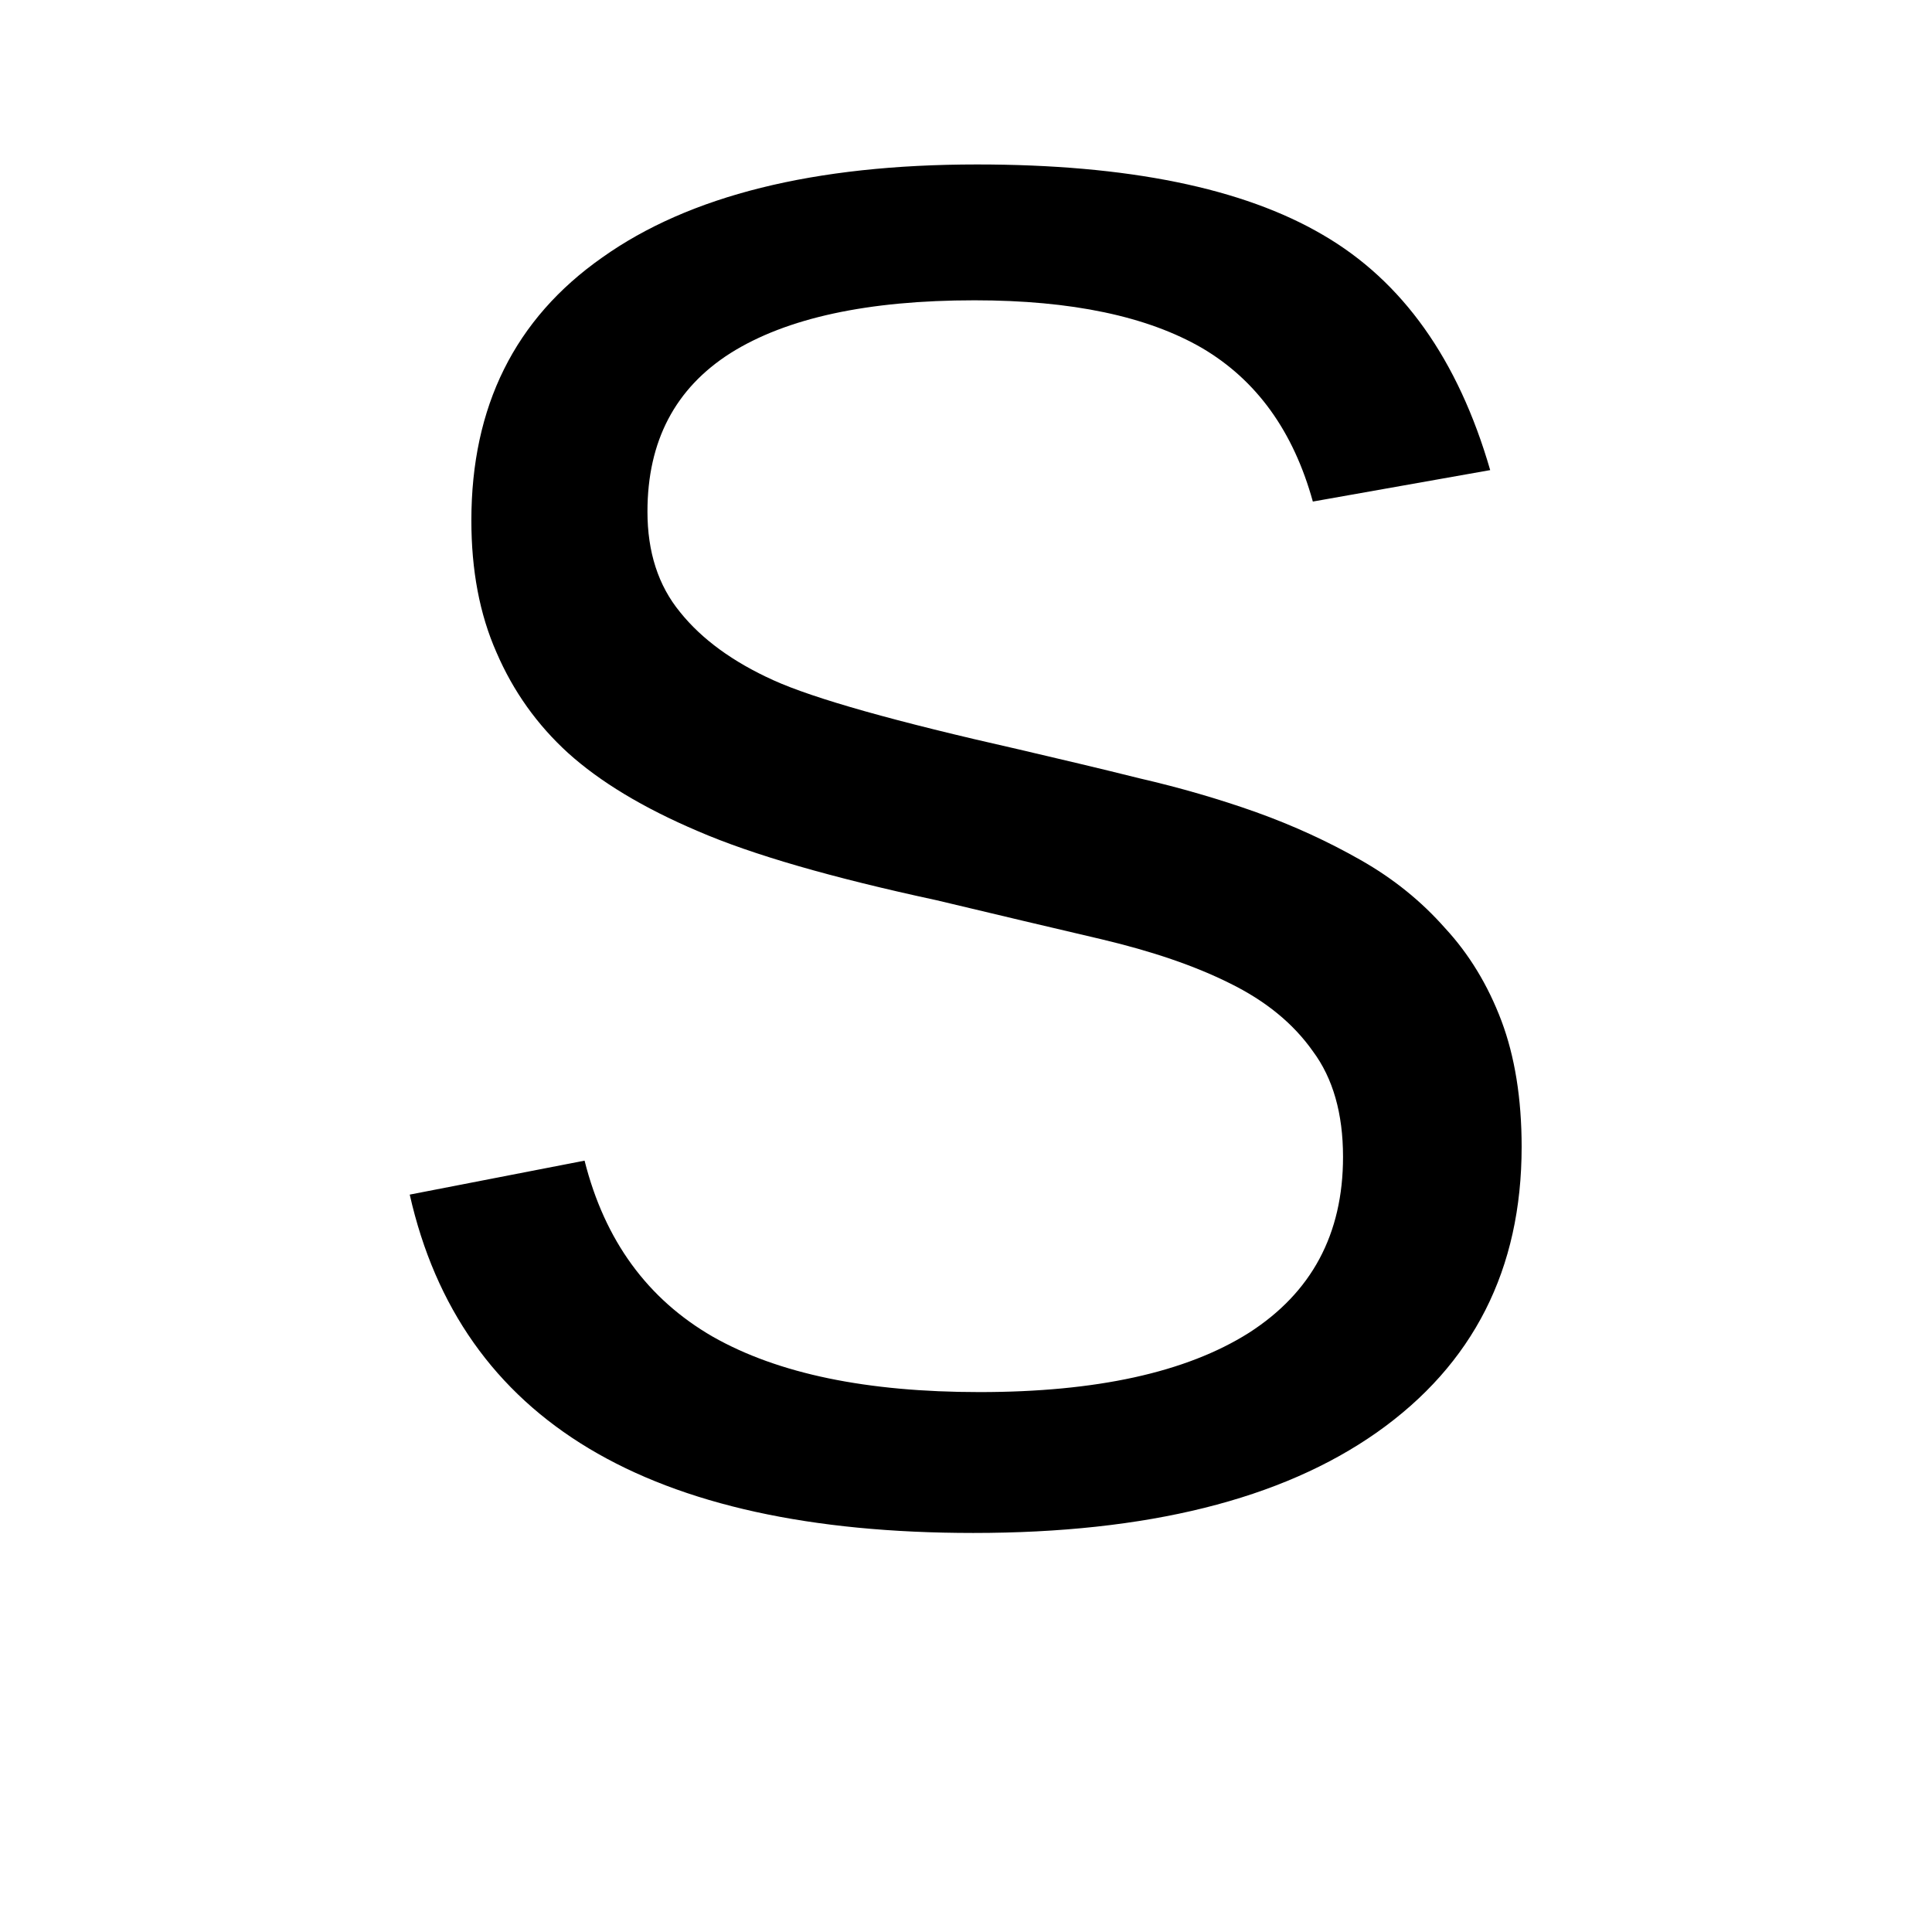
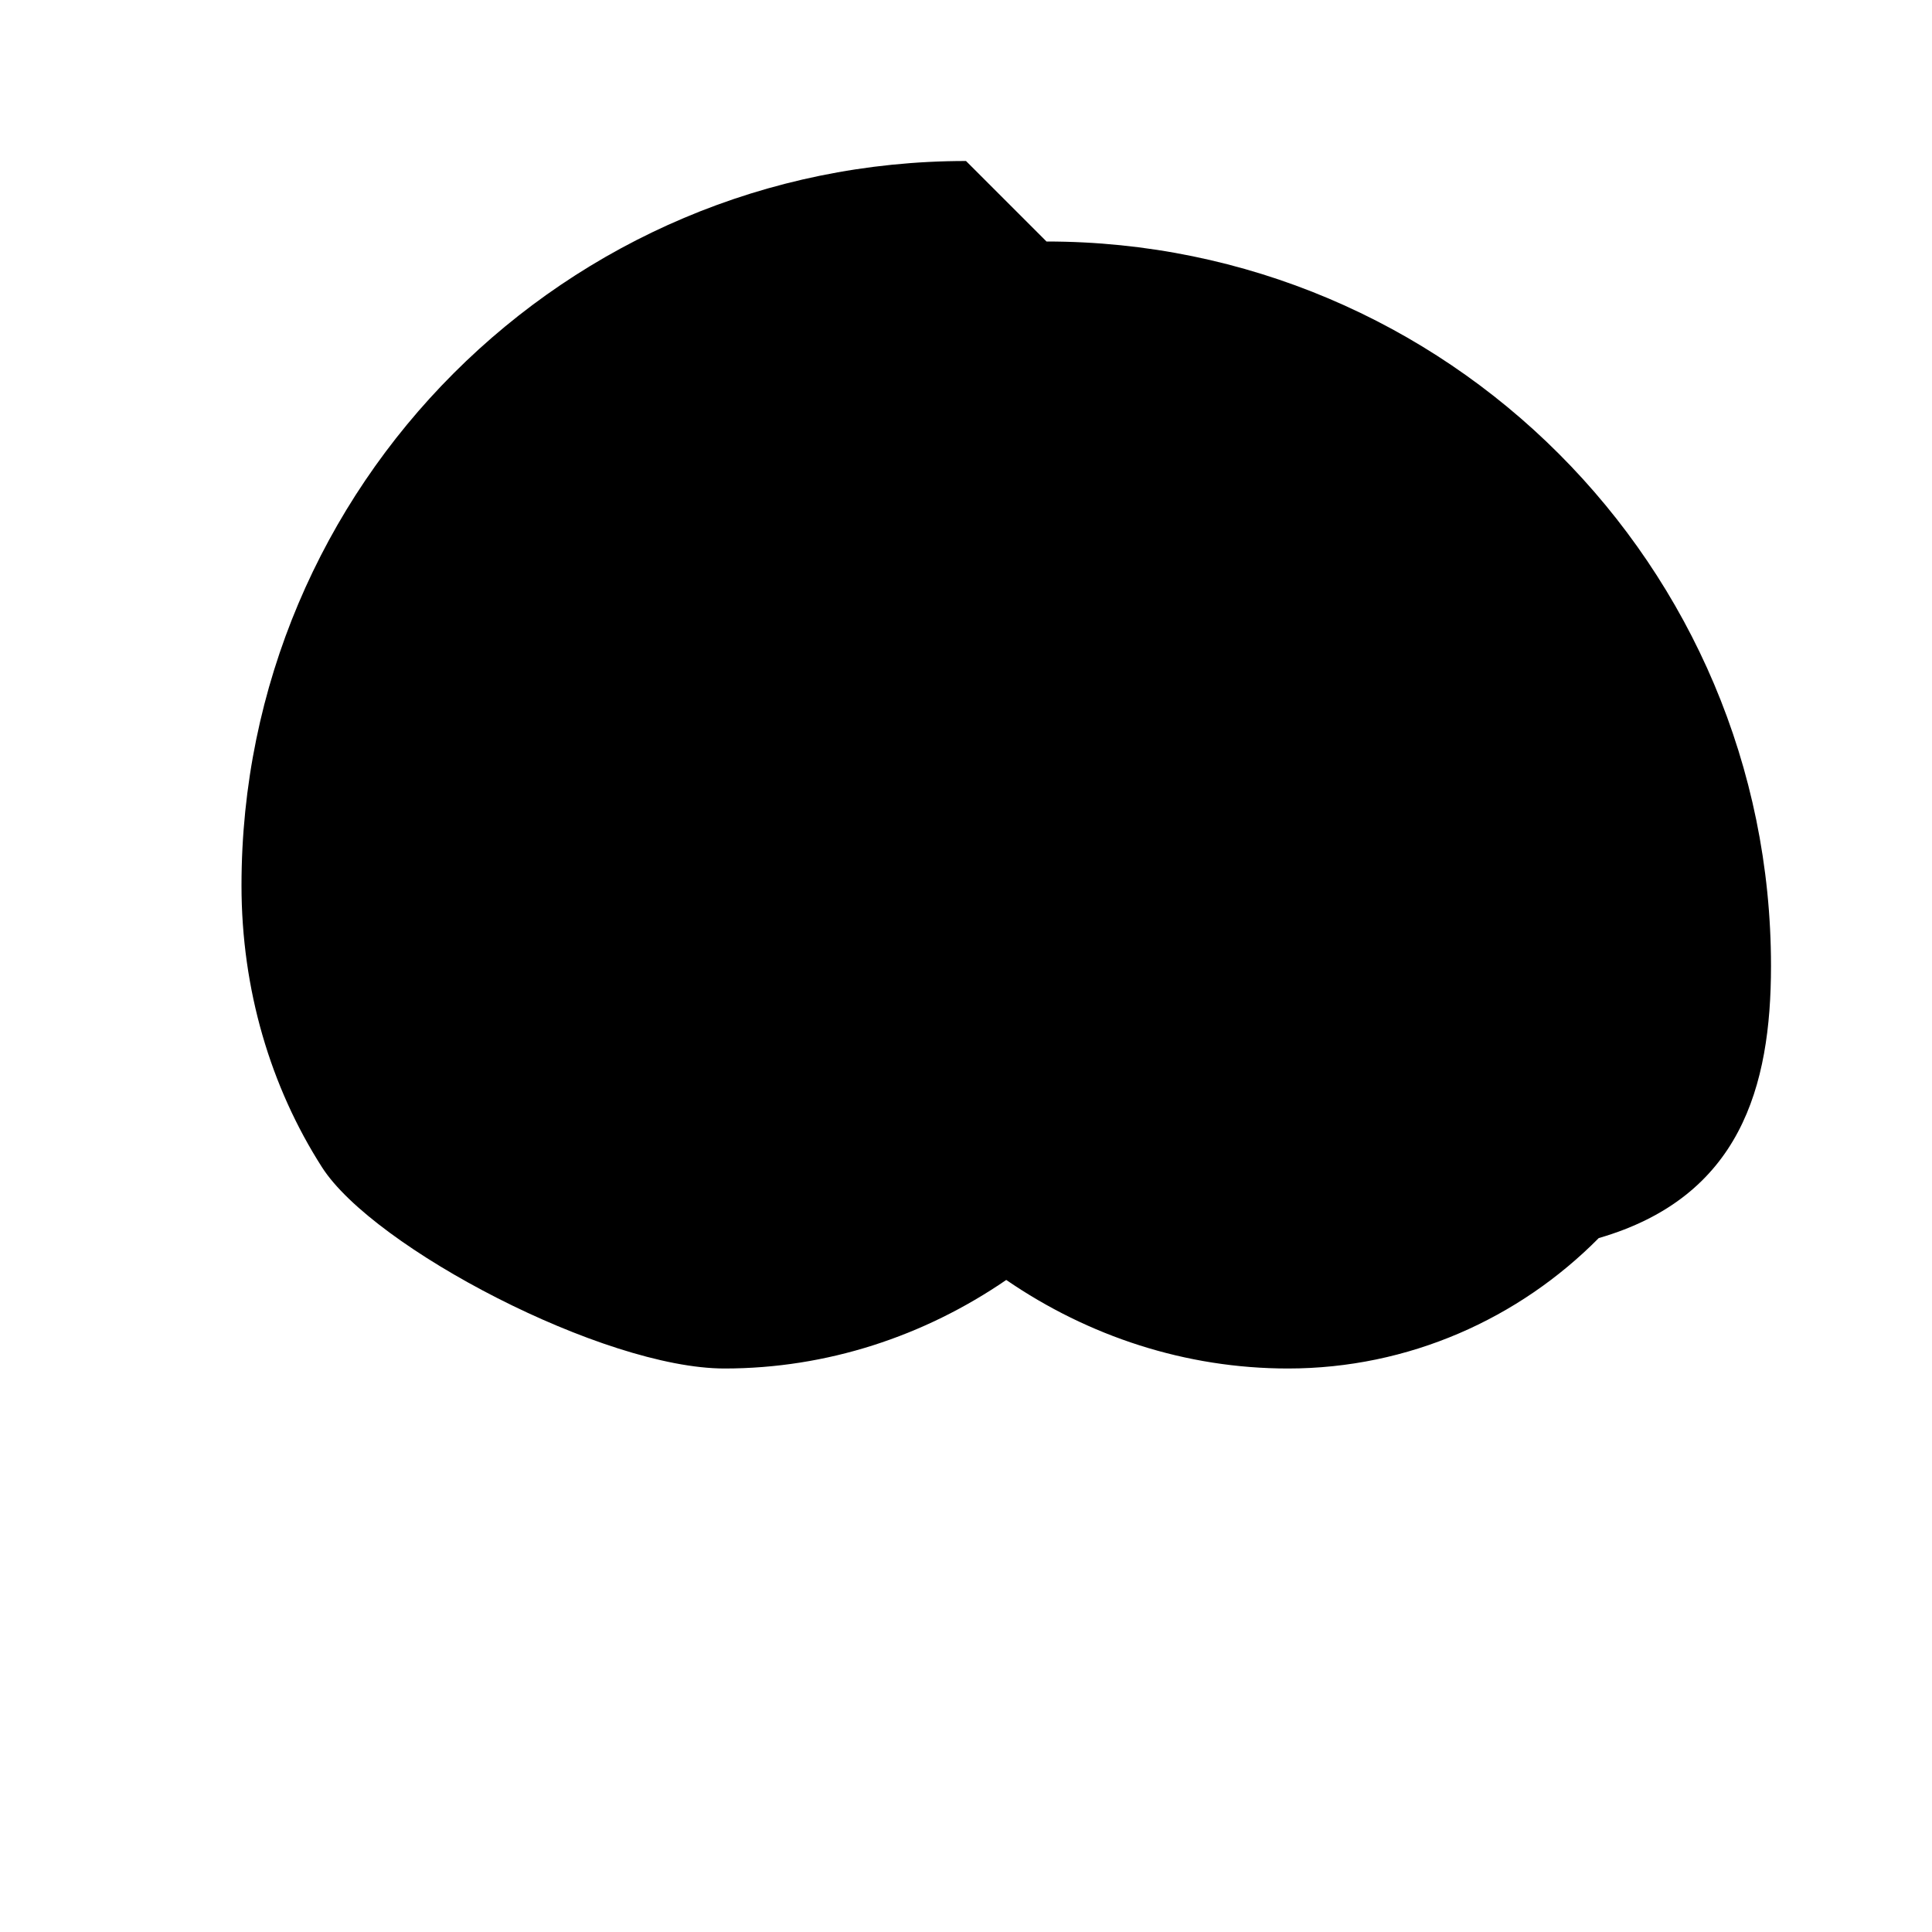
<svg xmlns="http://www.w3.org/2000/svg" width="100" height="100" viewBox="0 0 24 24">
-   <text x="50%" y="50%" font-size="24" text-anchor="middle" dominant-baseline="middle" fill="#000000" font-family="Arial">S</text>
+   <path d="M12 2C7.03 2 3 6.03 3 11c0 1.29.36 2.5 1 3.5S7.5 17 9 17c1.27 0 2.48-.4 3.5-1.1C13.52 16.6 14.73 17 16 17c1.5 0 2.87-.62 3.86-1.62C21.62 14.87 22 13.5 22 12c0-4.97-4.03-9-9-9z" fill="#000000" />
</svg>
